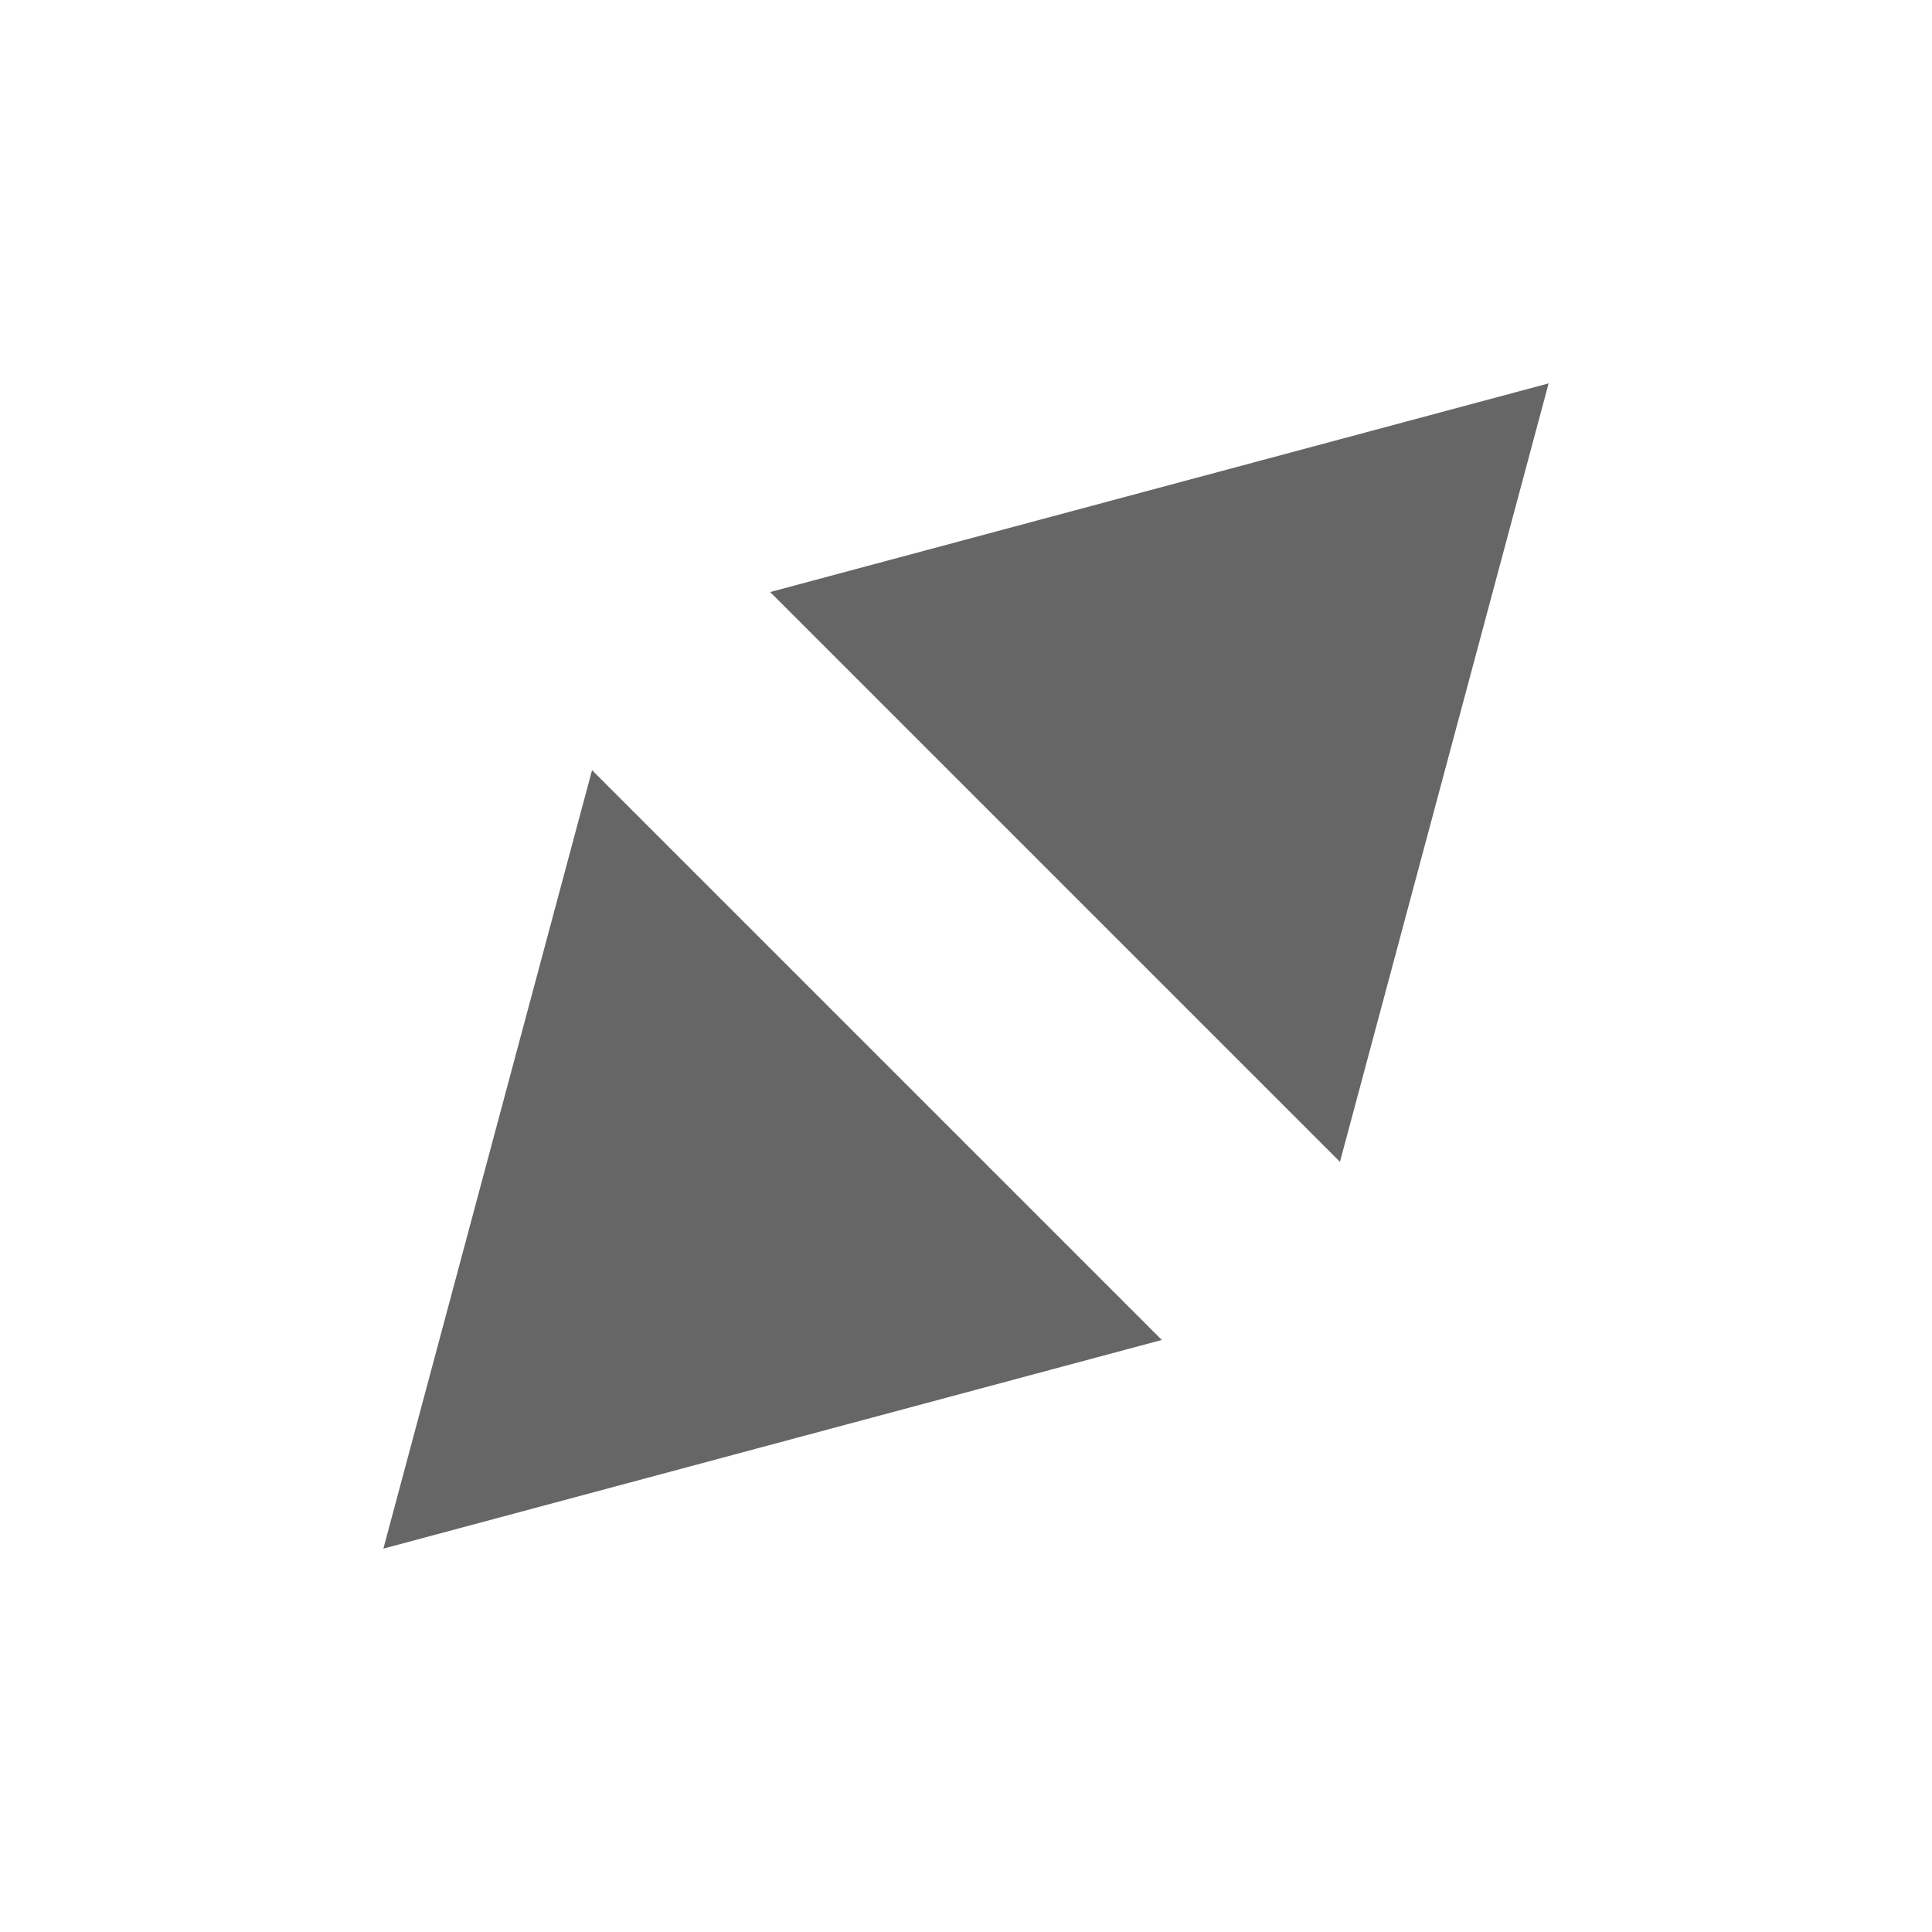
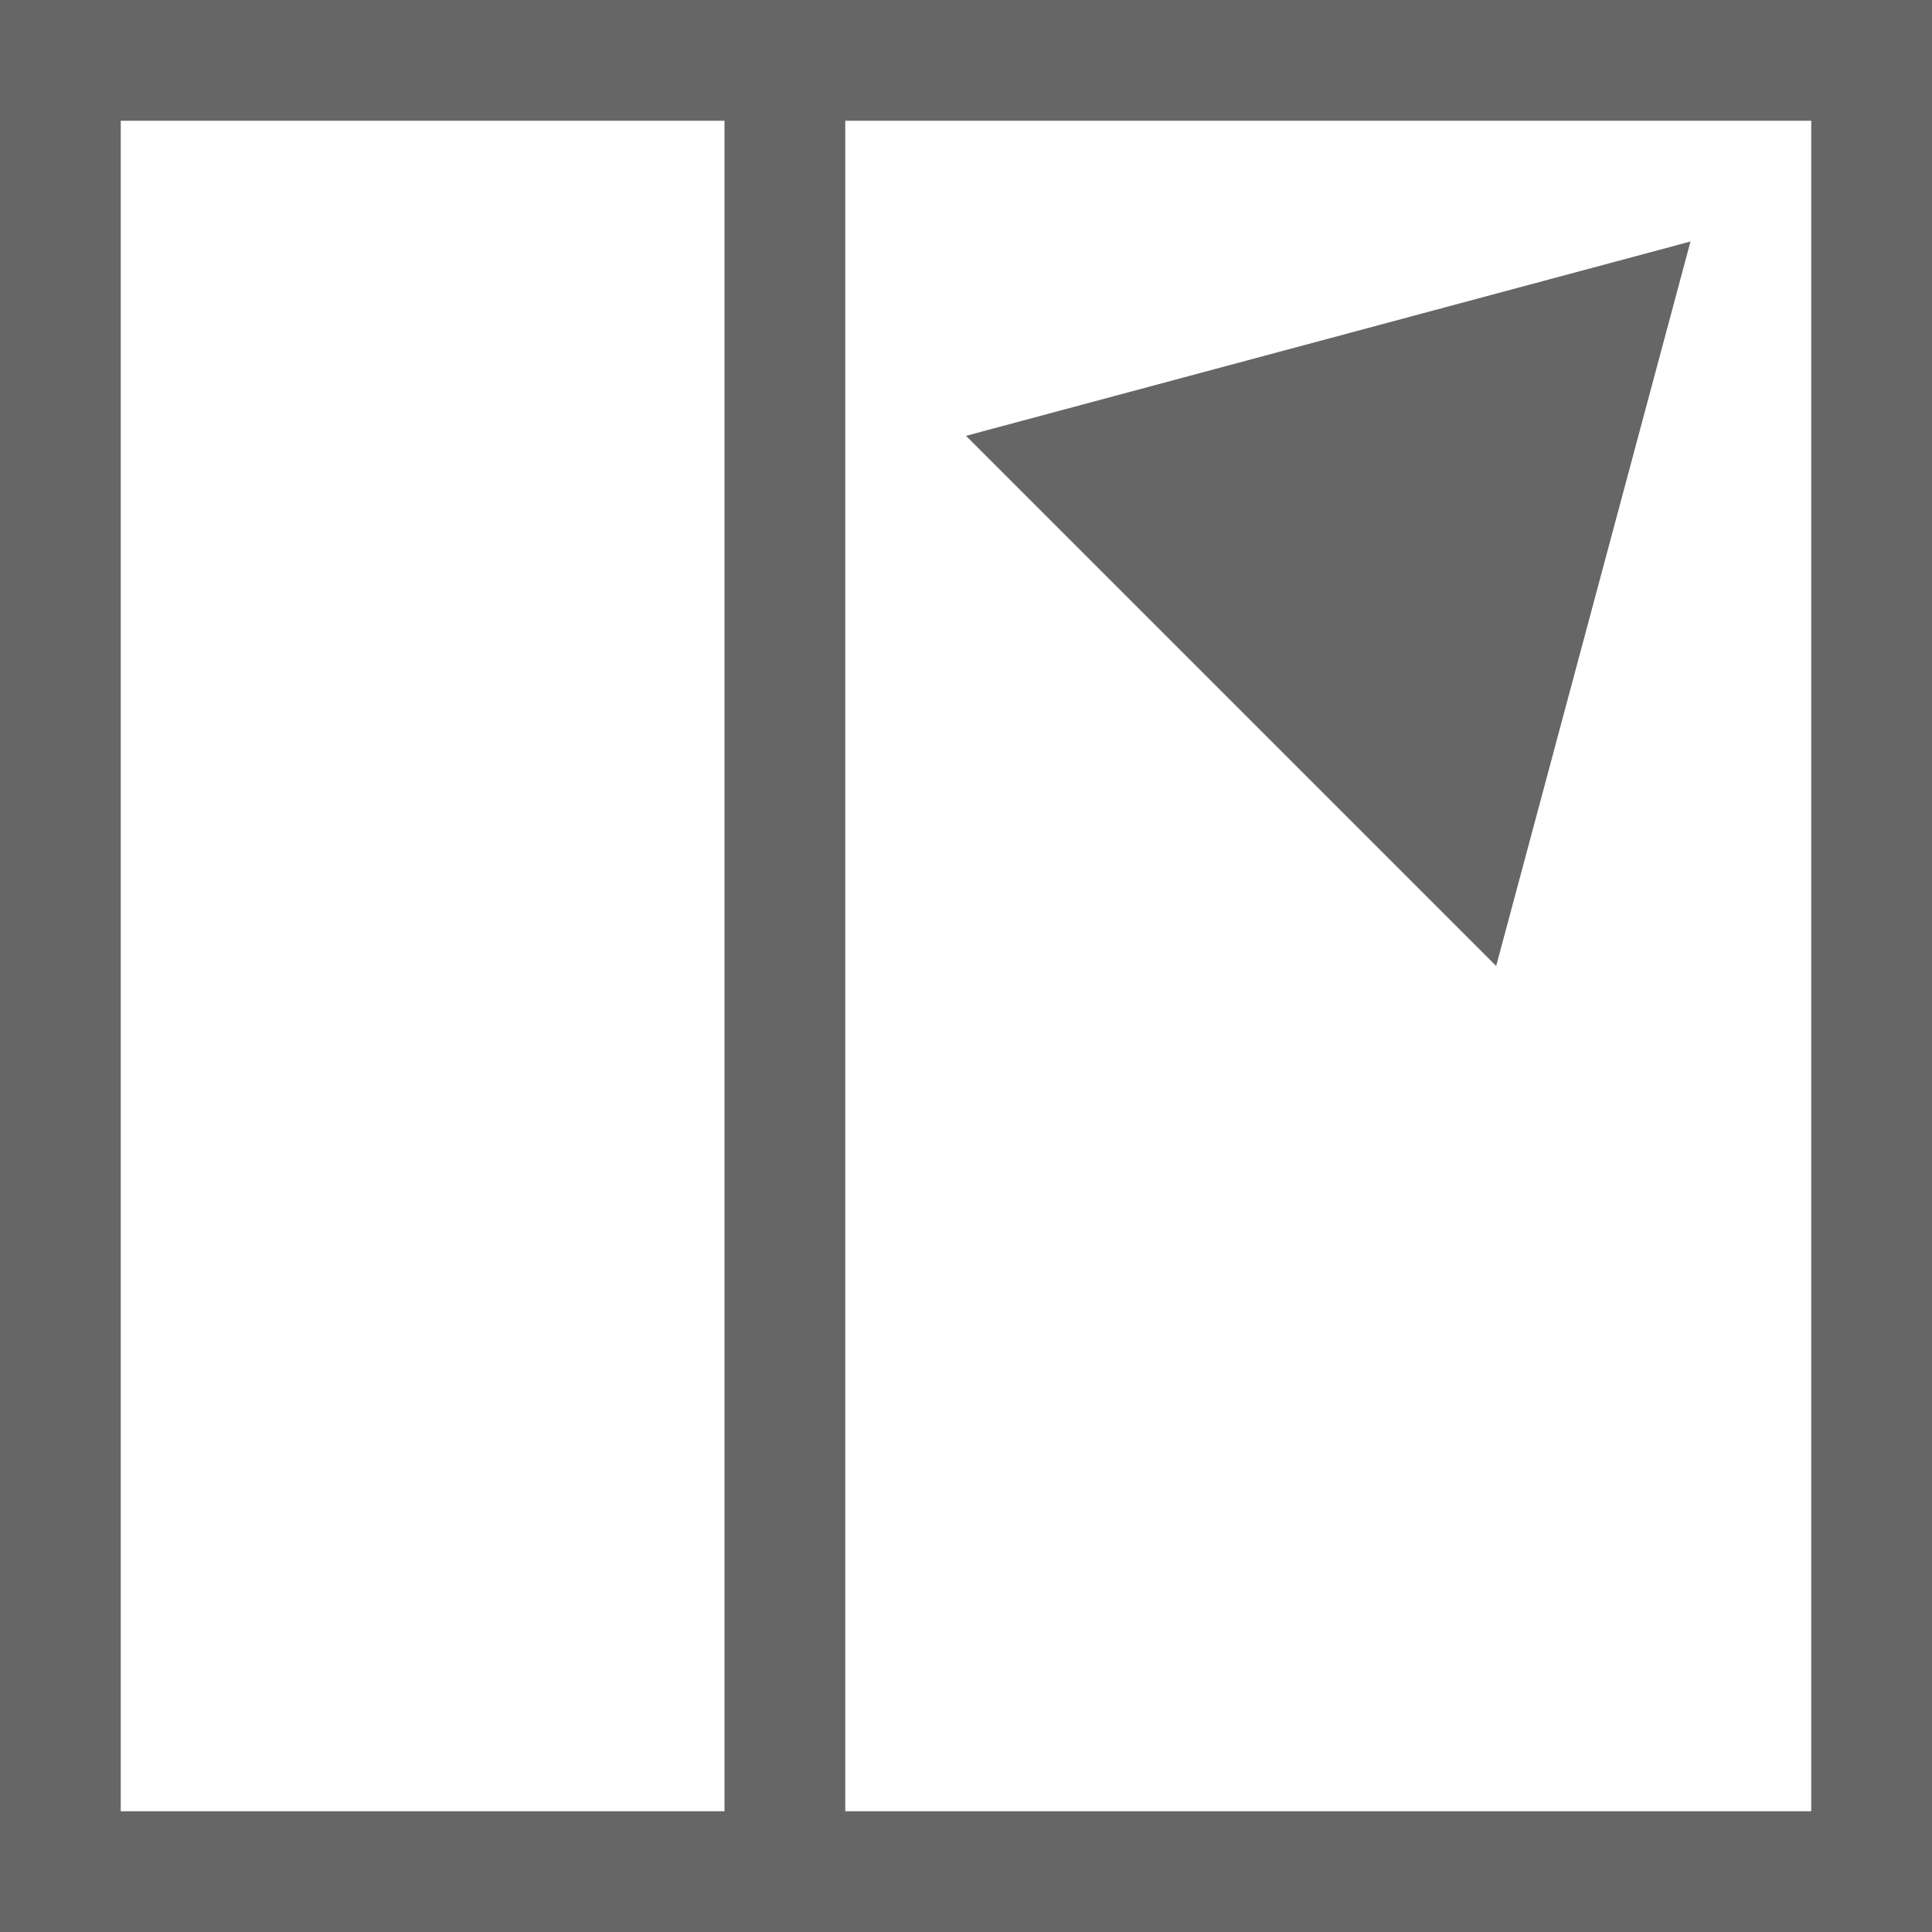
<svg xmlns="http://www.w3.org/2000/svg" version="1.1" id="Layer_1" x="0px" y="0px" viewBox="0 0 512 512" style="enable-background:new 0 0 512 512;" xml:space="preserve">
  <style type="text/css">
- 	.st0{fill:#666;stroke:#000000;stroke-width:0;stroke-linecap:round;stroke-linejoin:round;stroke-miterlimit:10;}
+ 	.st0{fill:#666666;}
</style>
-   <polygon class="st0" points="410.4,101.6 355.1,307.9 204.1,156.9 " />
-   <polygon class="st0" points="101.6,410.4 156.9,204.1 307.9,355.1 " />
+   <polygon class="st0" points="448,64 396.5,256 256,115.5 " />
+   <path class="st0" d="M512,512H0V0h512V512z M480,32H224v448h256V32z M192,32H32v448h160V32z" />
</svg>
